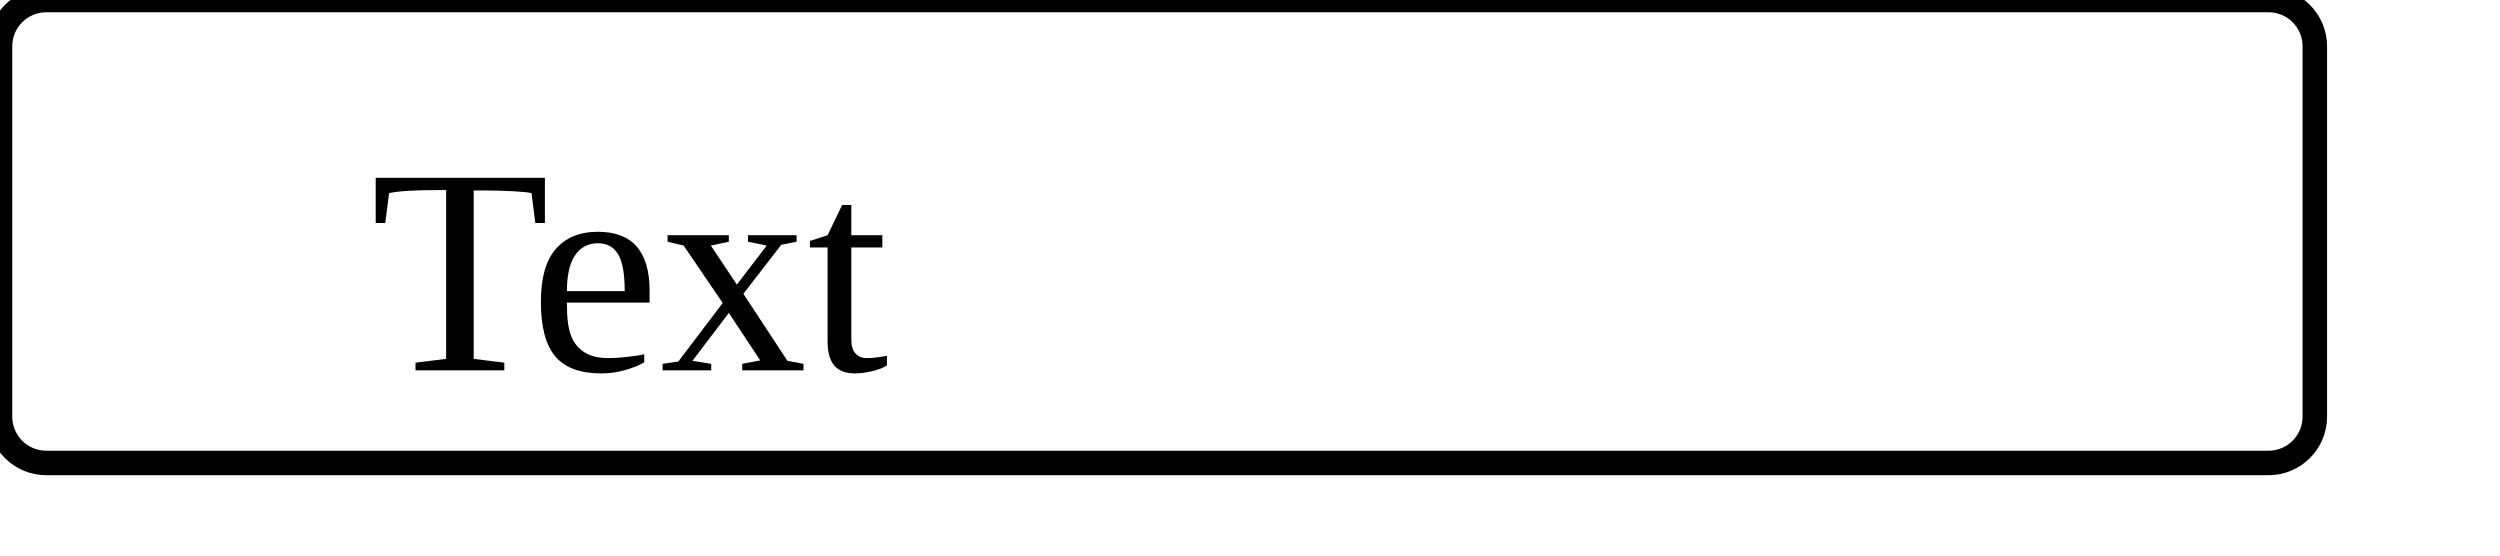
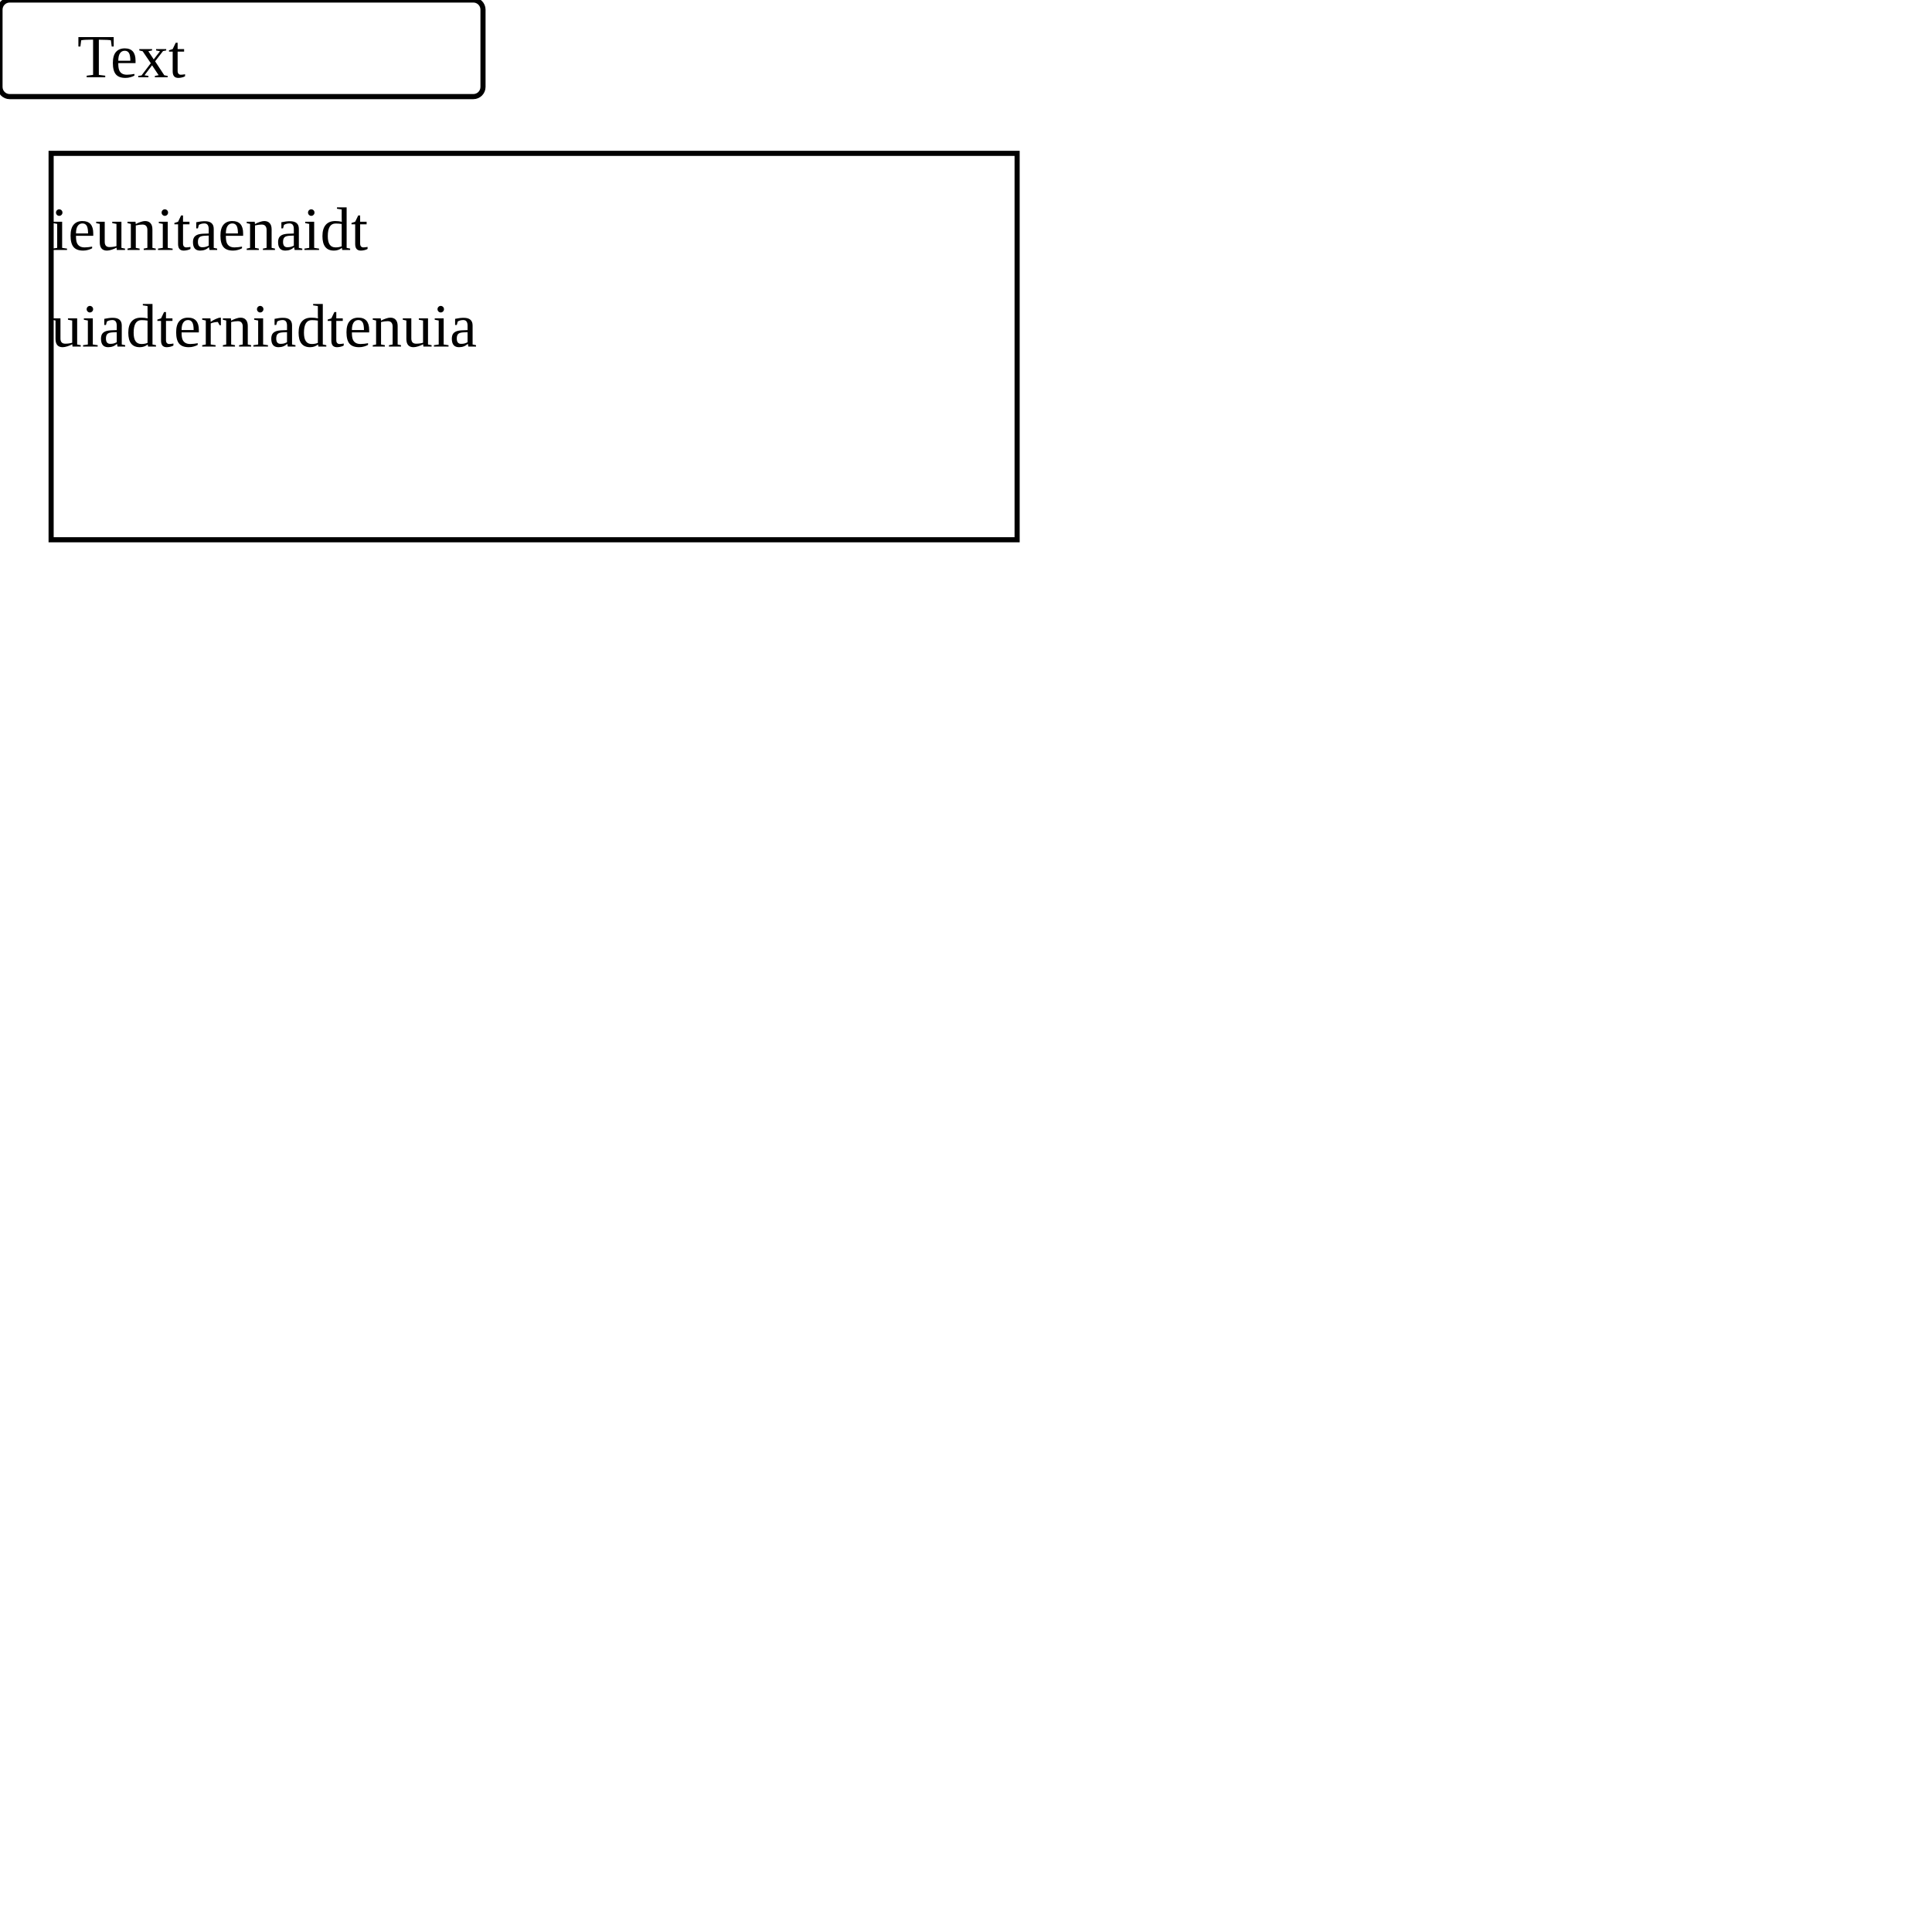
- <svg xmlns="http://www.w3.org/2000/svg" version="1.1" width="27mm" height="6mm" id="svg2">
+ <svg xmlns="http://www.w3.org/2000/svg" version="1.2" baseProfile="tiny" width="100mm" height="100mm" id="svg2">
  <defs id="defs4">
    </defs>
  <g id="Button" class="Control">
    <rect width="25mm" height="5mm" id="Border" class="Control Border" rx="0.5mm" ry="0.5mm" style="fill: none; stroke: black;" />
    <text id="Button.Label">
      <tspan id="Button.Label.Text" x="4mm" y="4mm">Text</tspan>
    </text>
  </g>
+   <g id="LogWindow" class="Control" transform="translate(10,30)">
+     <rect width="50mm" height="20mm" style="fill: none; stroke: black;">
+ 	    </rect>
+     <text id="LogWindow.Text" width="100%" height="100%">
+       <tspan y="5mm" x="0mm">ieunitaenaidt</tspan>
+       <tspan y="10mm" x="0mm">uiadterniadtenuia</tspan>
+     </text>
+   </g>
</svg>
